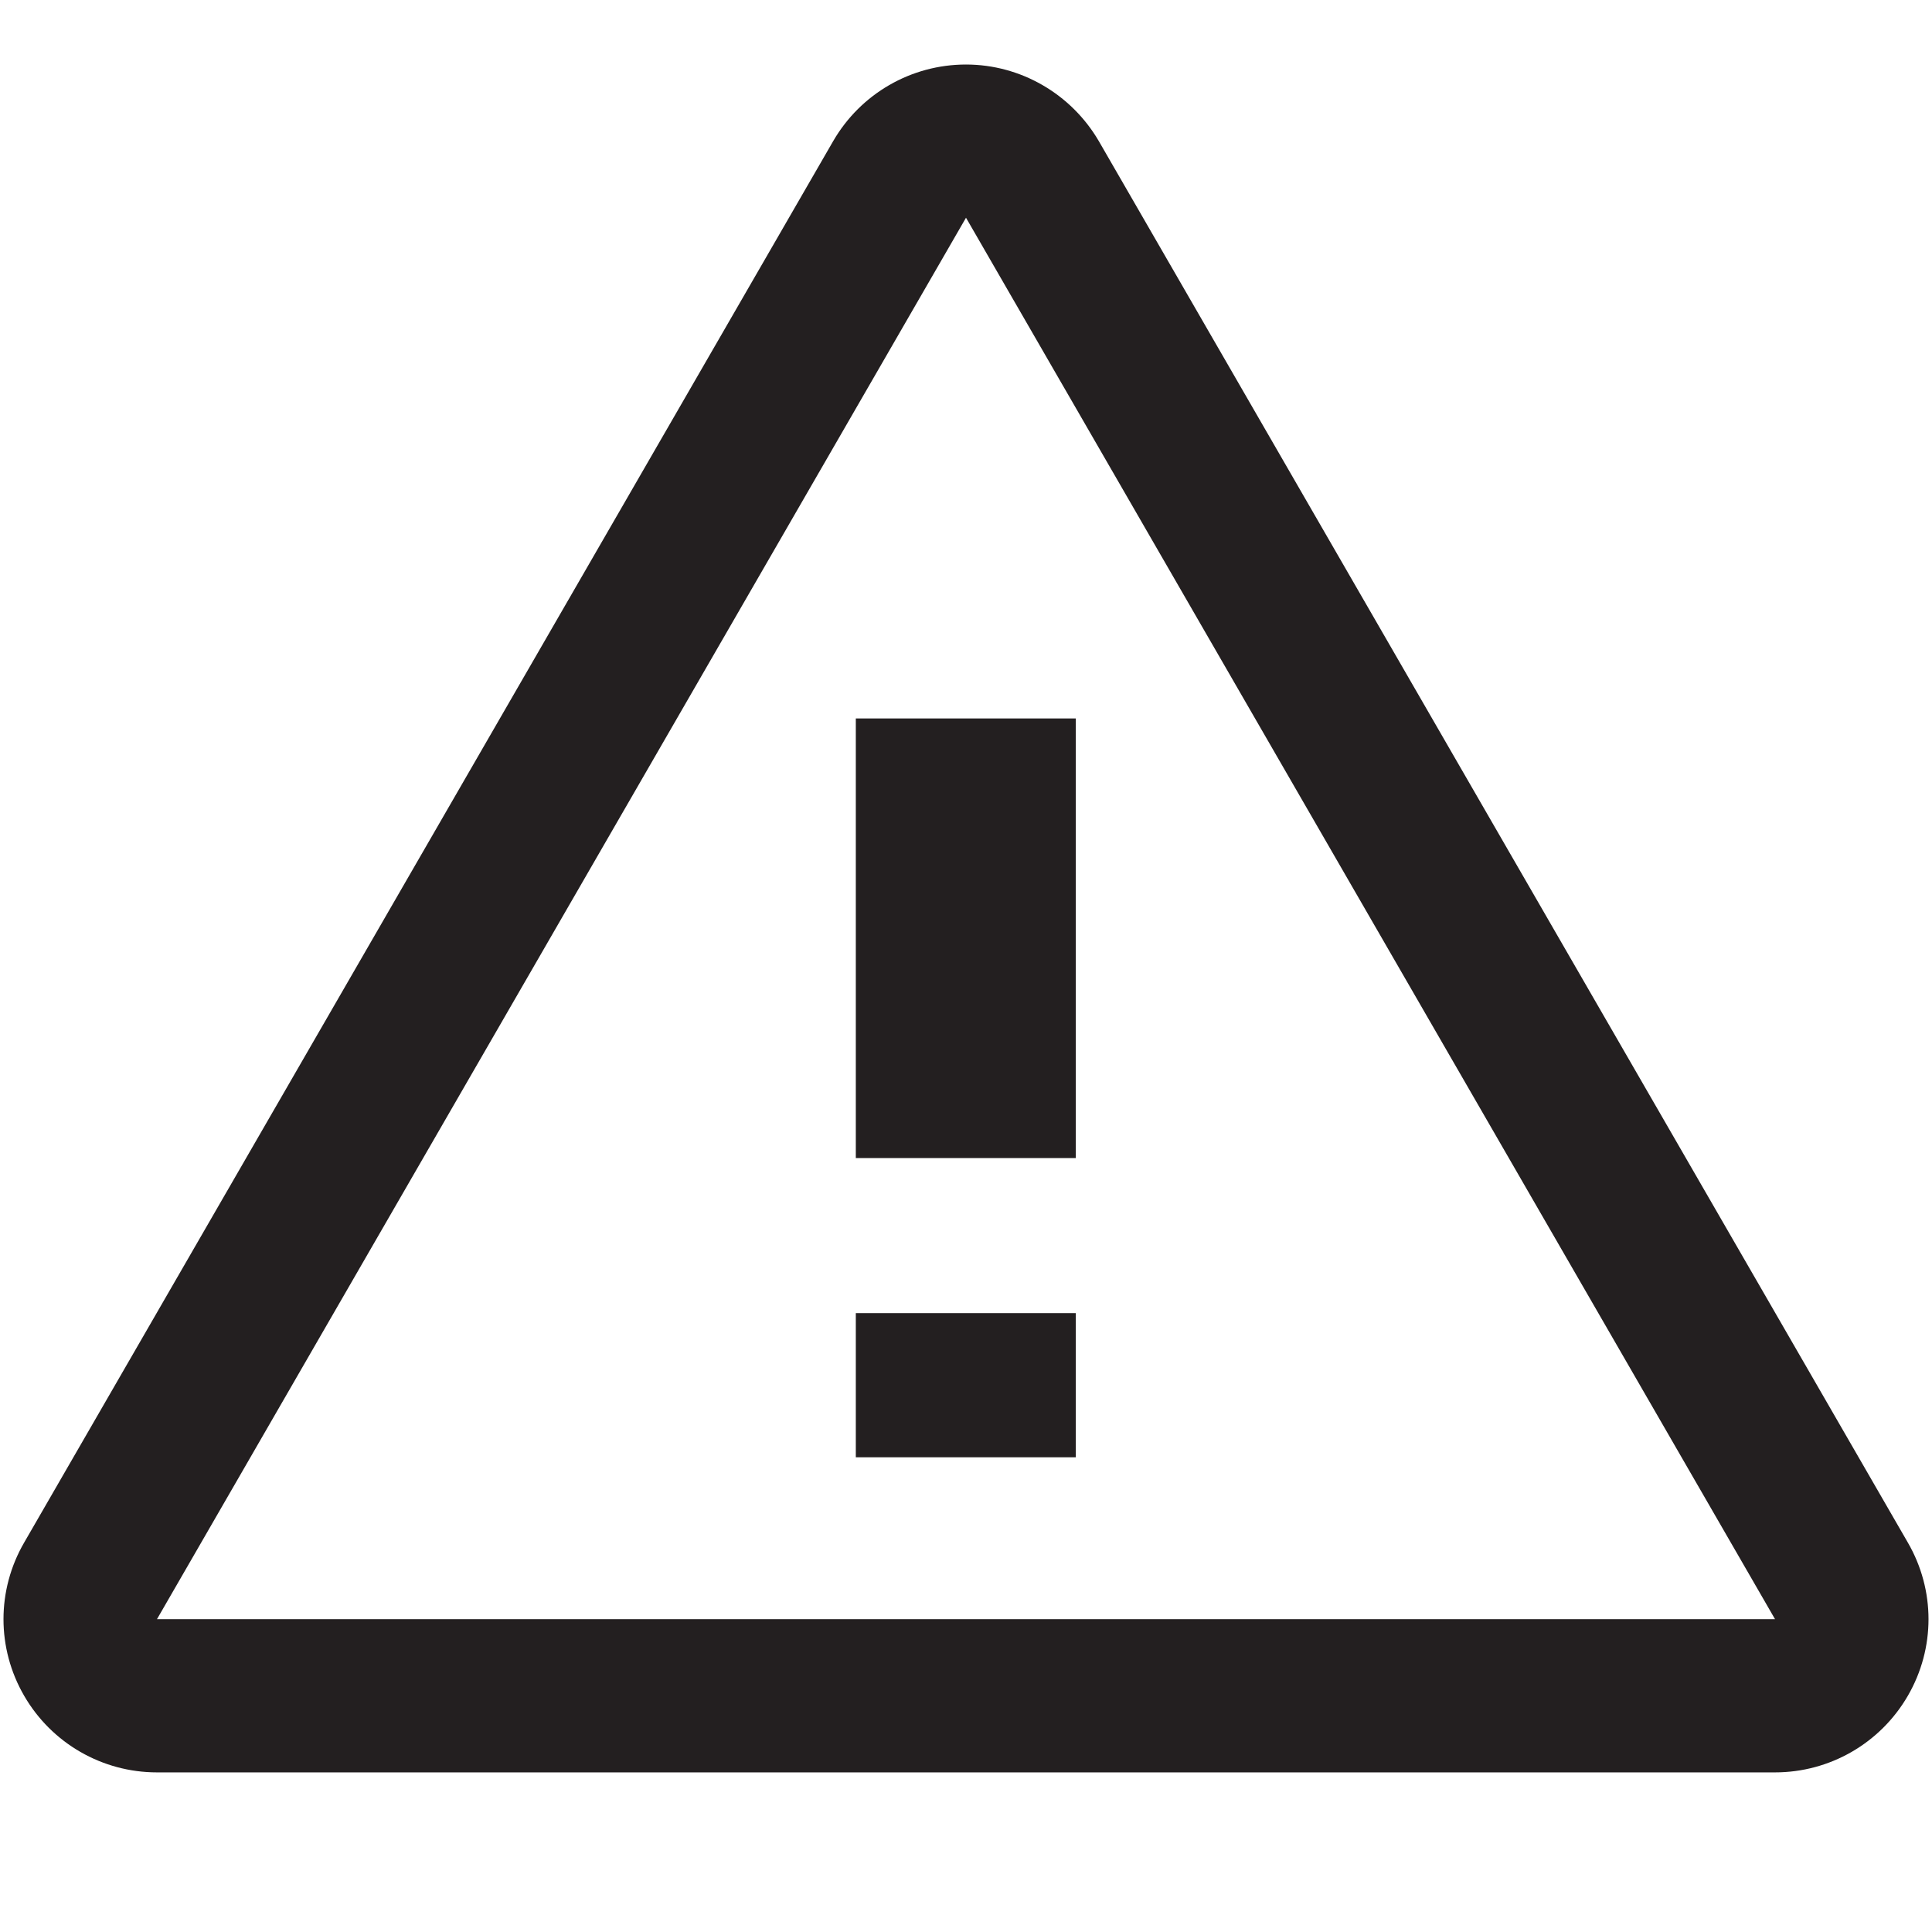
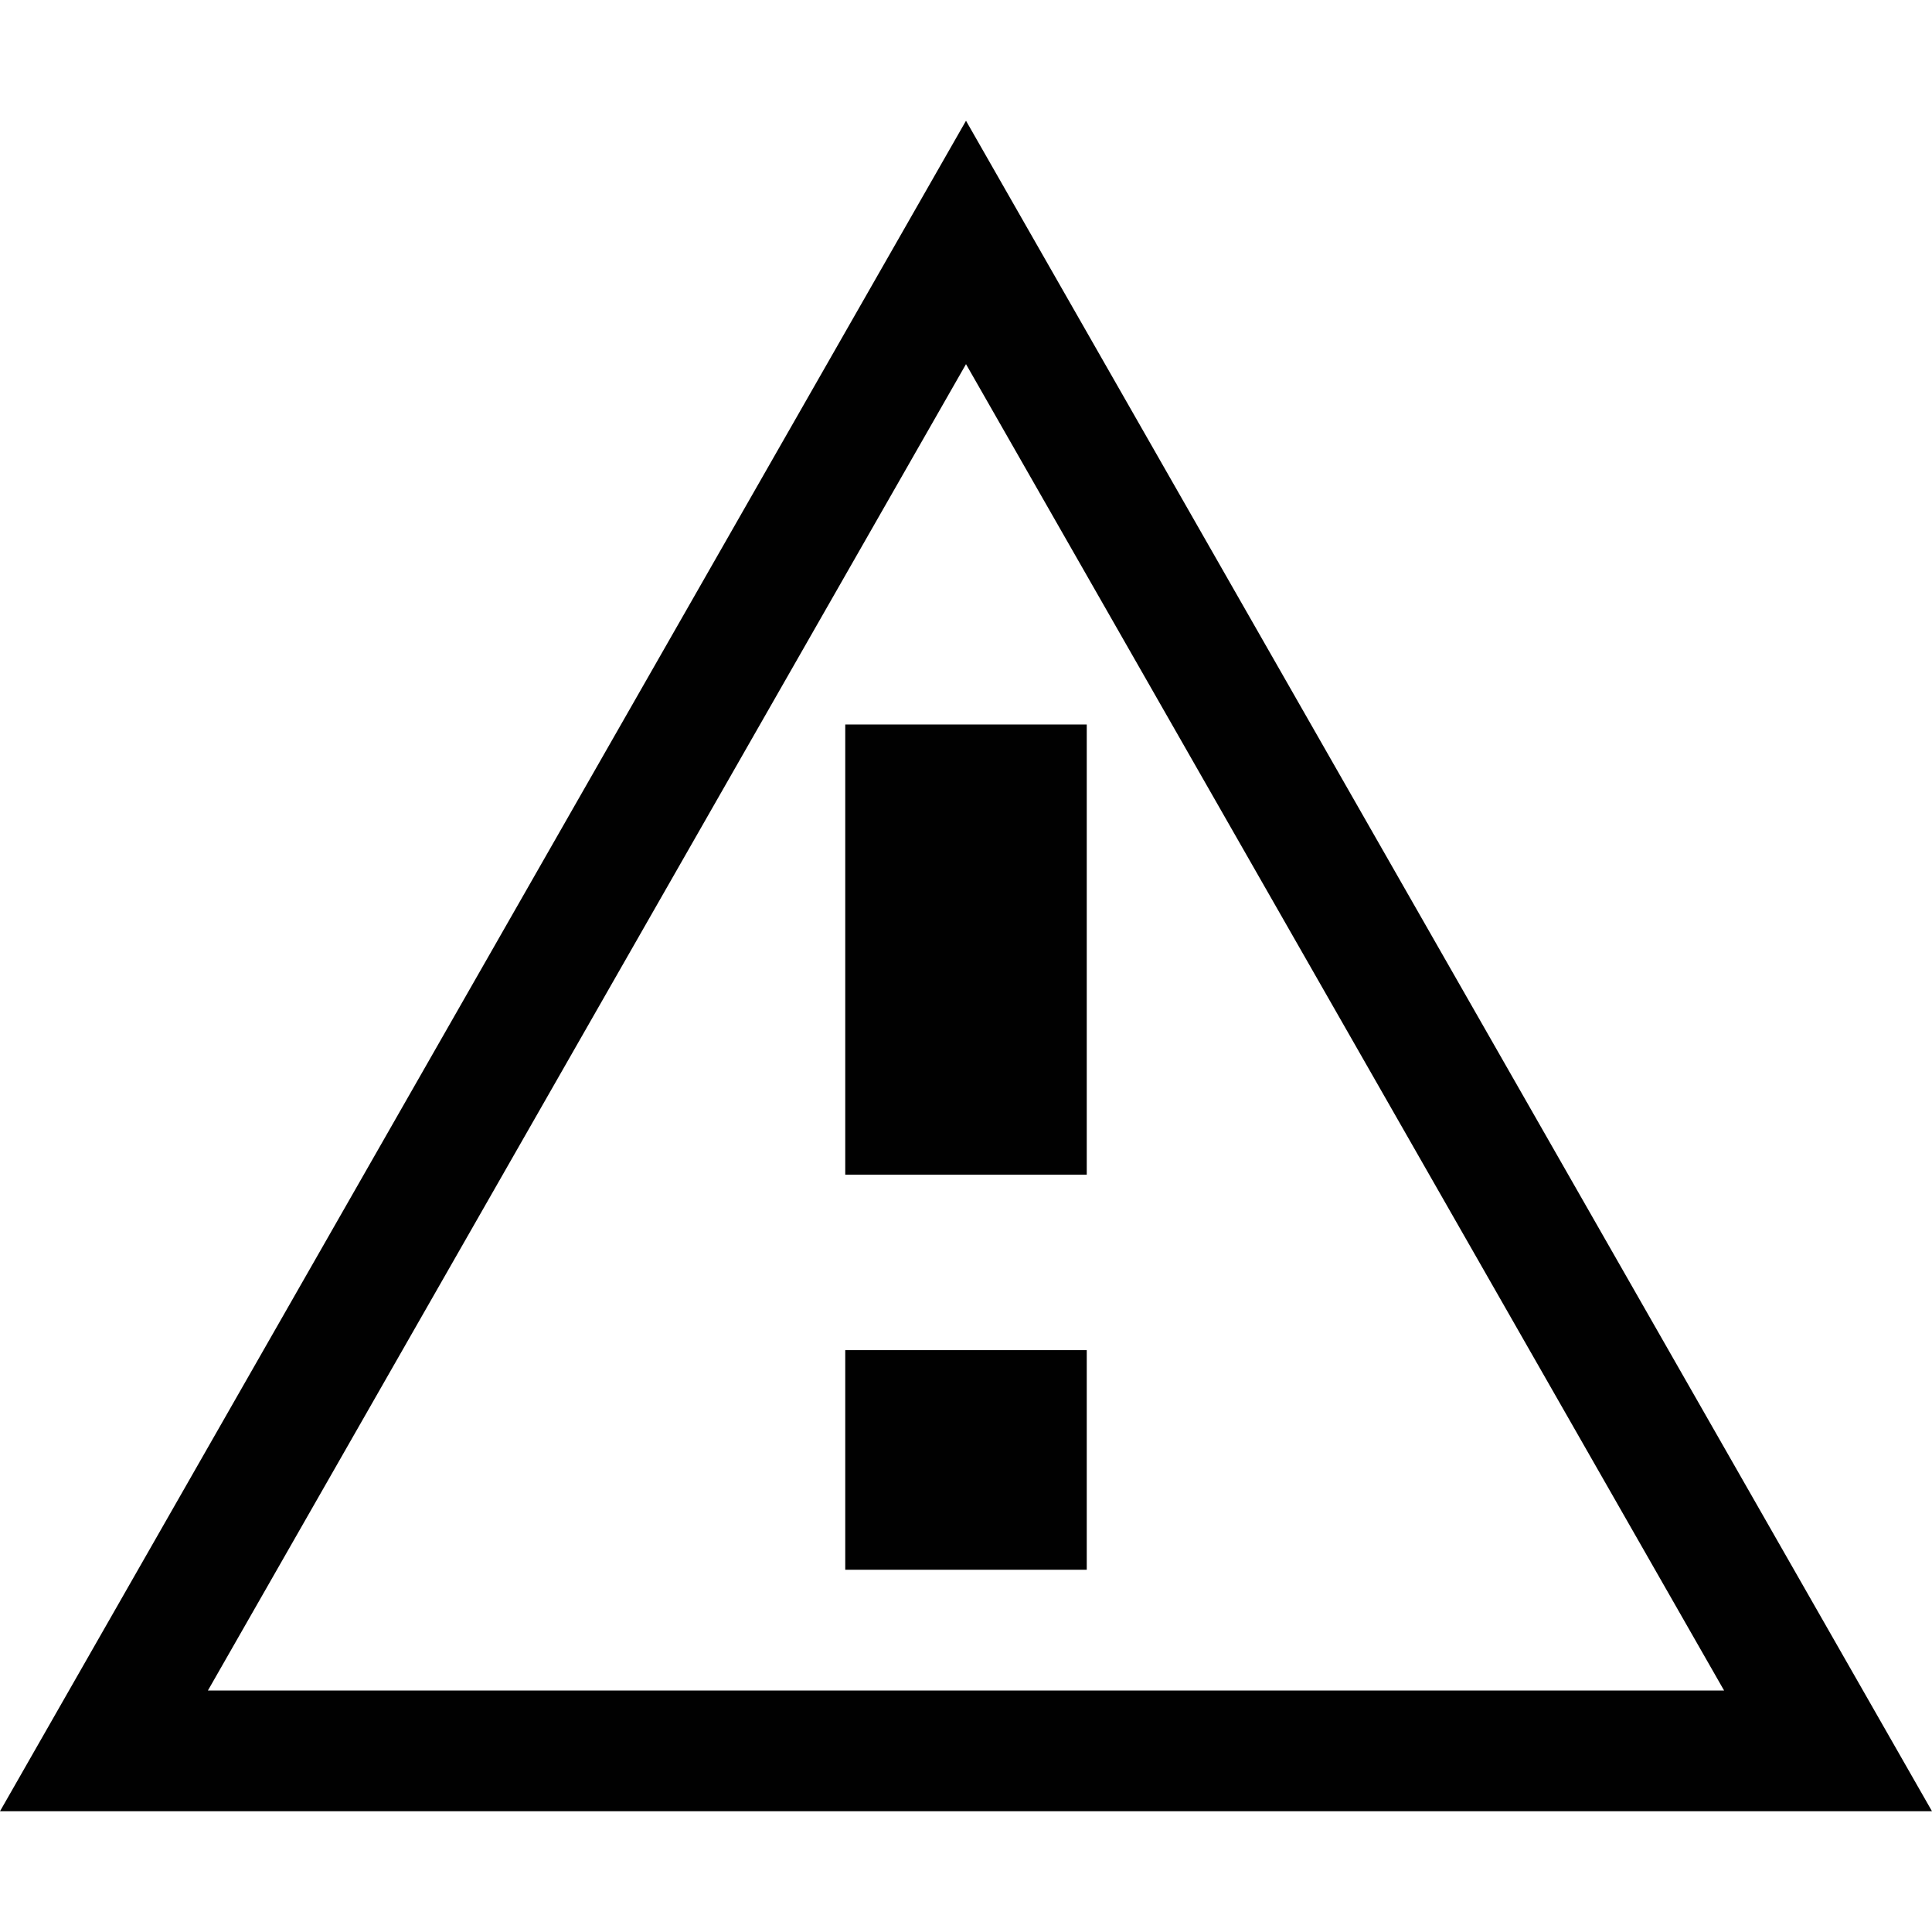
<svg xmlns="http://www.w3.org/2000/svg" version="1.1" id="Layer_1" x="0px" y="0px" viewBox="0 0 512 512" style="enable-background:new 0 0 512 512;" xml:space="preserve">
  <style type="text/css">
- 	.st0{fill:#231F20;}
+ 	.st0{fill:#010101;}
</style>
-   <path class="st0" d="M256,57.7l214.4,371.4H41.6L256,57.7 M256,17.1c-14.5,0-27.9,7.7-35.2,20.3L6.4,408.8c-7.3,12.6-7.3,28,0,40.6  c7.3,12.6,20.7,20.3,35.2,20.3h428.8c14.5,0,27.9-7.7,35.2-20.3c7.3-12.6,7.3-28,0-40.6L291.2,37.4C283.9,24.9,270.5,17.1,256,17.1  L256,17.1z M285.1,190.4h-58.3v116.5h58.3V190.4z M285.1,348h-58.3v38.2h58.3V348z" />
+   <g id="warning_3_">
+     <g>
+       <path class="st0" d="M256,96.5L456.9,448H55.1L256,96.5 M256,32L0,480h512L256,32L256,32z" />
+     </g>
+   </g>
+   <g id="warning_1_">
+     <path class="st0" d="M288,416h-64v-58.2h64V416z M288,311.3h-64V192h64V311.3z" />
+   </g>
</svg>
